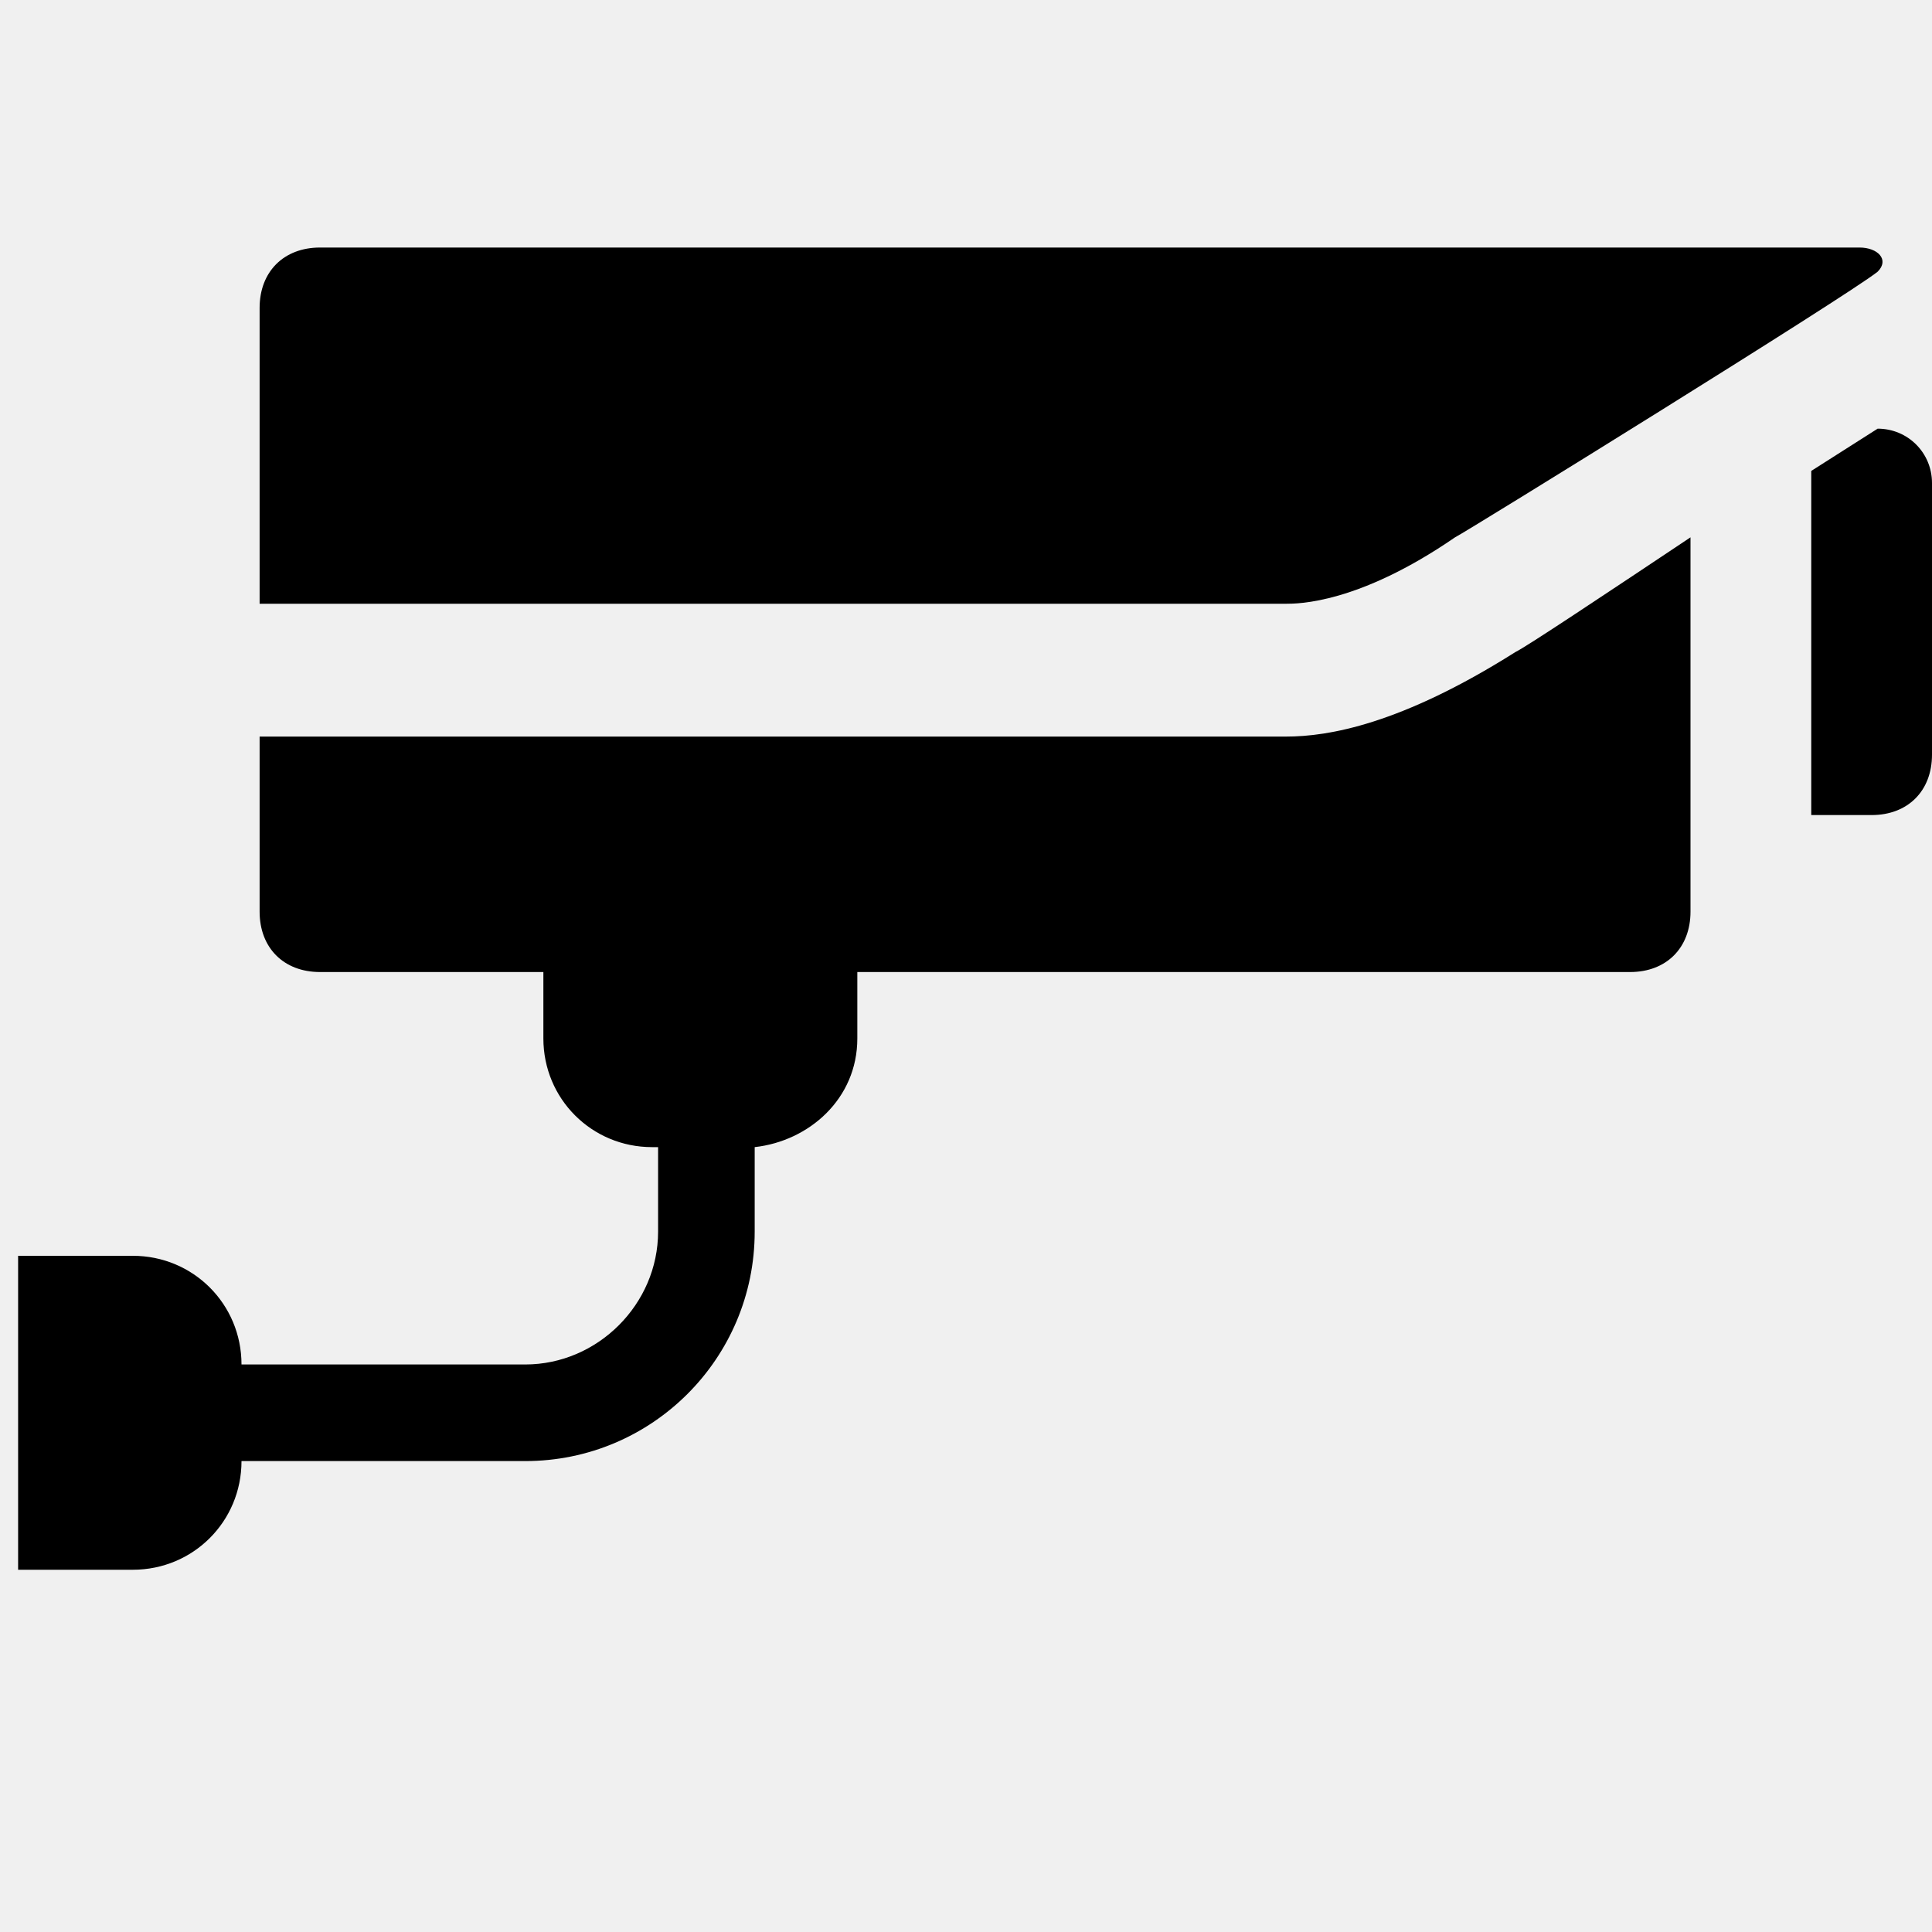
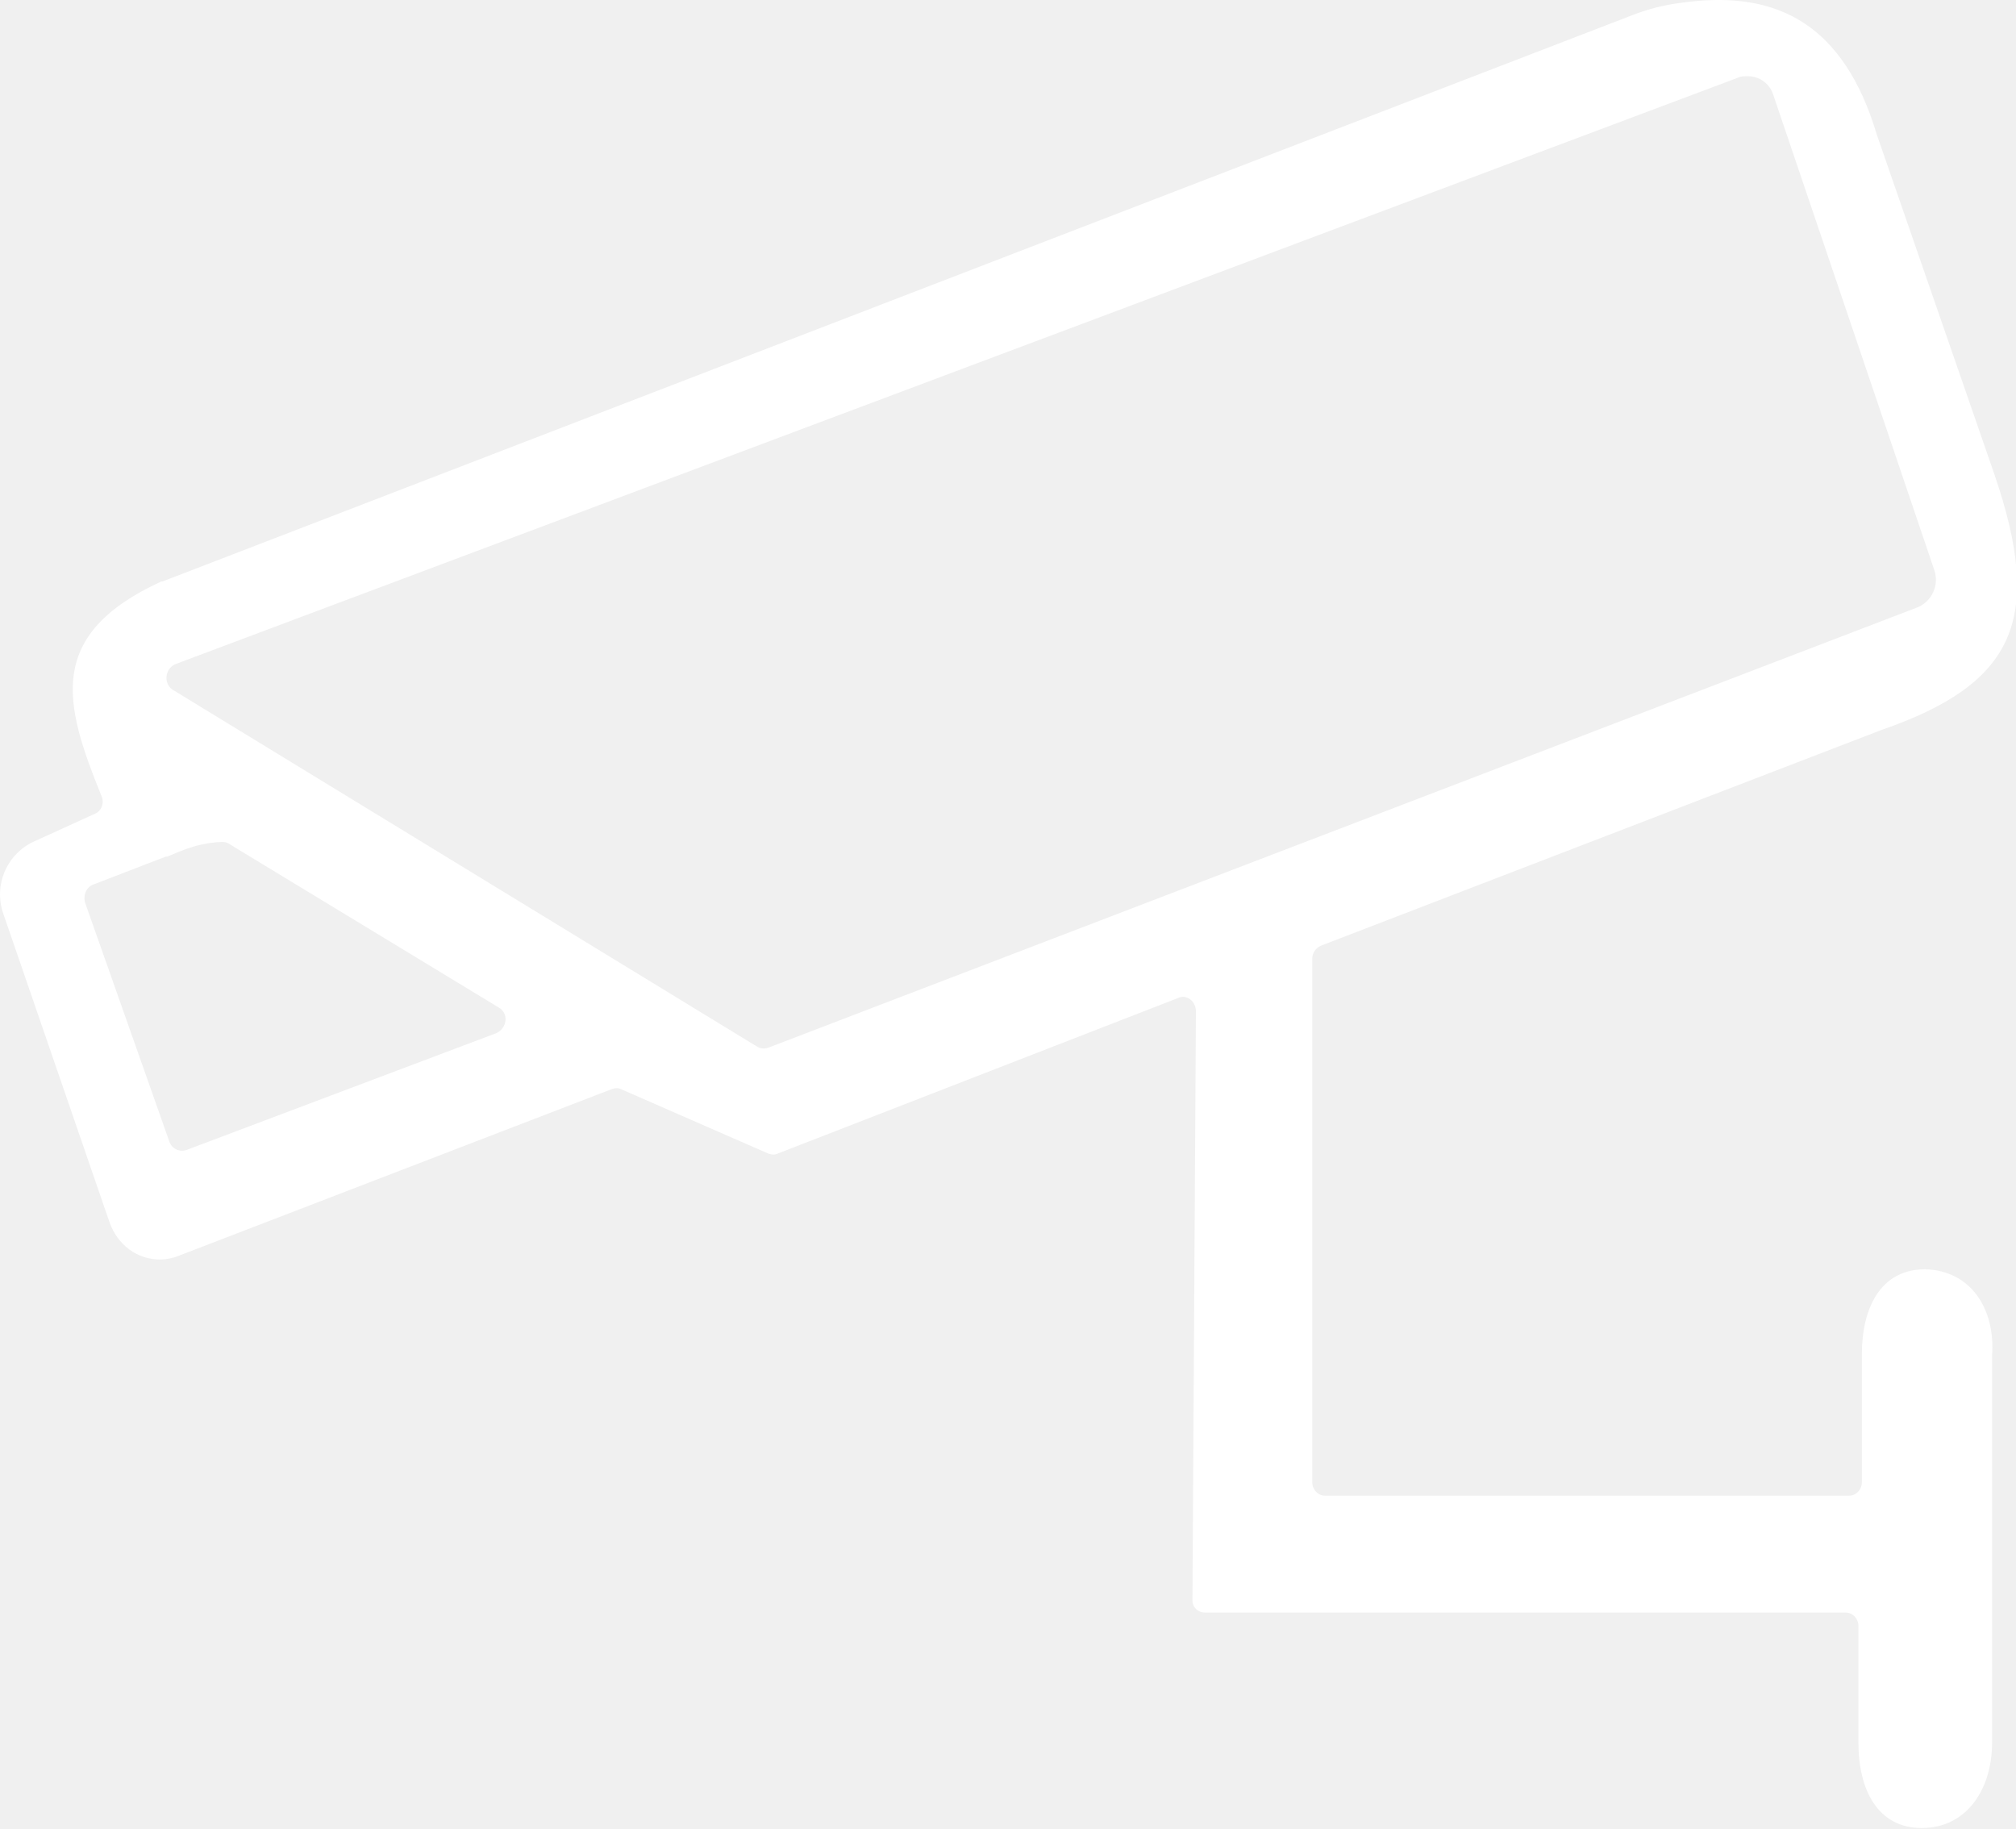
- <svg xmlns="http://www.w3.org/2000/svg" t="1557901821875" class="icon" style="" viewBox="0 0 1024 1024" version="1.1" p-id="17933" width="200" height="200">
+ <svg xmlns="http://www.w3.org/2000/svg" t="1557914306459" class="icon" style="" viewBox="0 0 1129 1024" version="1.1" p-id="3853" width="220.508" height="200">
  <defs>
    <style type="text/css" />
  </defs>
-   <path d="M681.6 320c6.4 0 38.4 0 89.6-35.2 6.4-3.2 208-128 224-140.8 6.4-6.4 0-12.8-9.6-12.8H169.6c-19.2 0-32 12.8-32 32V320h544z" p-id="17934" />
-   <path d="M681.6 390.4h-544v92.8c0 19.2 12.8 32 32 32H288v35.2c0 32 25.6 57.6 57.6 57.6h3.2v44.8c0 38.4-32 70.4-70.4 70.4H128c0-32-25.6-57.6-57.6-57.6H9.6V832h60.8c32 0 57.6-25.6 57.6-57.6h150.4c67.2 0 121.6-54.4 121.6-121.6V608c28.8-3.2 54.4-25.6 54.4-57.6v-35.2H864c19.2 0 32-12.8 32-32V284.8c-48 32-86.4 57.6-92.8 60.8-60.8 38.4-99.2 44.8-121.6 44.8zM995.2 227.2l-35.2 22.4v182.4h32c19.2 0 32-12.8 32-32V256c0-16-12.8-28.8-28.8-28.8z" p-id="17935" />
+   <path d="M1078.181 710.789c-25.168 0-35.511 21.815-35.511 47.725v71.552c0 4.095-3.212 7.519-7.06 7.519h-293.62c-3.883 0-7.095-3.424-7.095-7.519v-293.125c0-3.389 1.941-6.142 5.154-7.483l313.599-120.688c74.835-25.874 91.002-62.021 63.256-143.139l-65.833-190.193C1032.363 12.711 994.946-2.962 951.704 0.426c-15.496 1.377-25.168 3.424-36.146 7.519l-824.627 317.694h-0.635c-65.198 30.004-54.22 68.834-33.534 119.947 1.906 4.095 0 8.86-3.883 10.237l-32.934 15.002a32.652 32.652 0 0 0-18.073 40.912l59.373 172.472c4.518 12.92 15.496 21.109 28.381 21.109 3.248 0 7.095-0.706 10.343-2.047l242.612-93.367c1.941-0.706 3.883-0.706 5.154 0l82.6 36.111c1.941 0.706 3.883 0.706 5.154 0l224.574-87.26c4.518-2.047 9.672 2.047 9.672 7.519l-1.941 329.942c0 4.059 3.212 6.813 7.095 6.813h358.747c3.883 0 7.13 3.389 7.13 7.483v65.445c0 26.58 10.943 47.725 35.476 47.725 25.168 0 39.359-21.815 39.359-47.725v-216.773c1.941-26.58-12.249-47.725-37.417-48.395zM94.814 639.202L47.689 505.595c-1.271-4.095 0.635-8.86 4.518-10.237l40.665-15.673h0.635c4.518-1.377 14.826-7.519 30.357-8.189 1.271 0 2.542 0 3.848 0.706l151.646 92.025c5.789 3.389 4.518 11.578-1.306 14.296l-173.567 65.445a7.554 7.554 0 0 1-9.672-4.765z m1.906-252.919c-5.154-3.389-4.518-11.578 1.306-14.296l875.599-328.601c1.306-0.706 3.248-0.706 5.189-0.706a14.826 14.826 0 0 1 14.19 10.237l90.331 266.58a16.767 16.767 0 0 1-9.037 20.438L430.333 586.677a7.272 7.272 0 0 1-6.46-0.635L96.755 386.283z" p-id="3854" fill="#ffffff" />
</svg>
